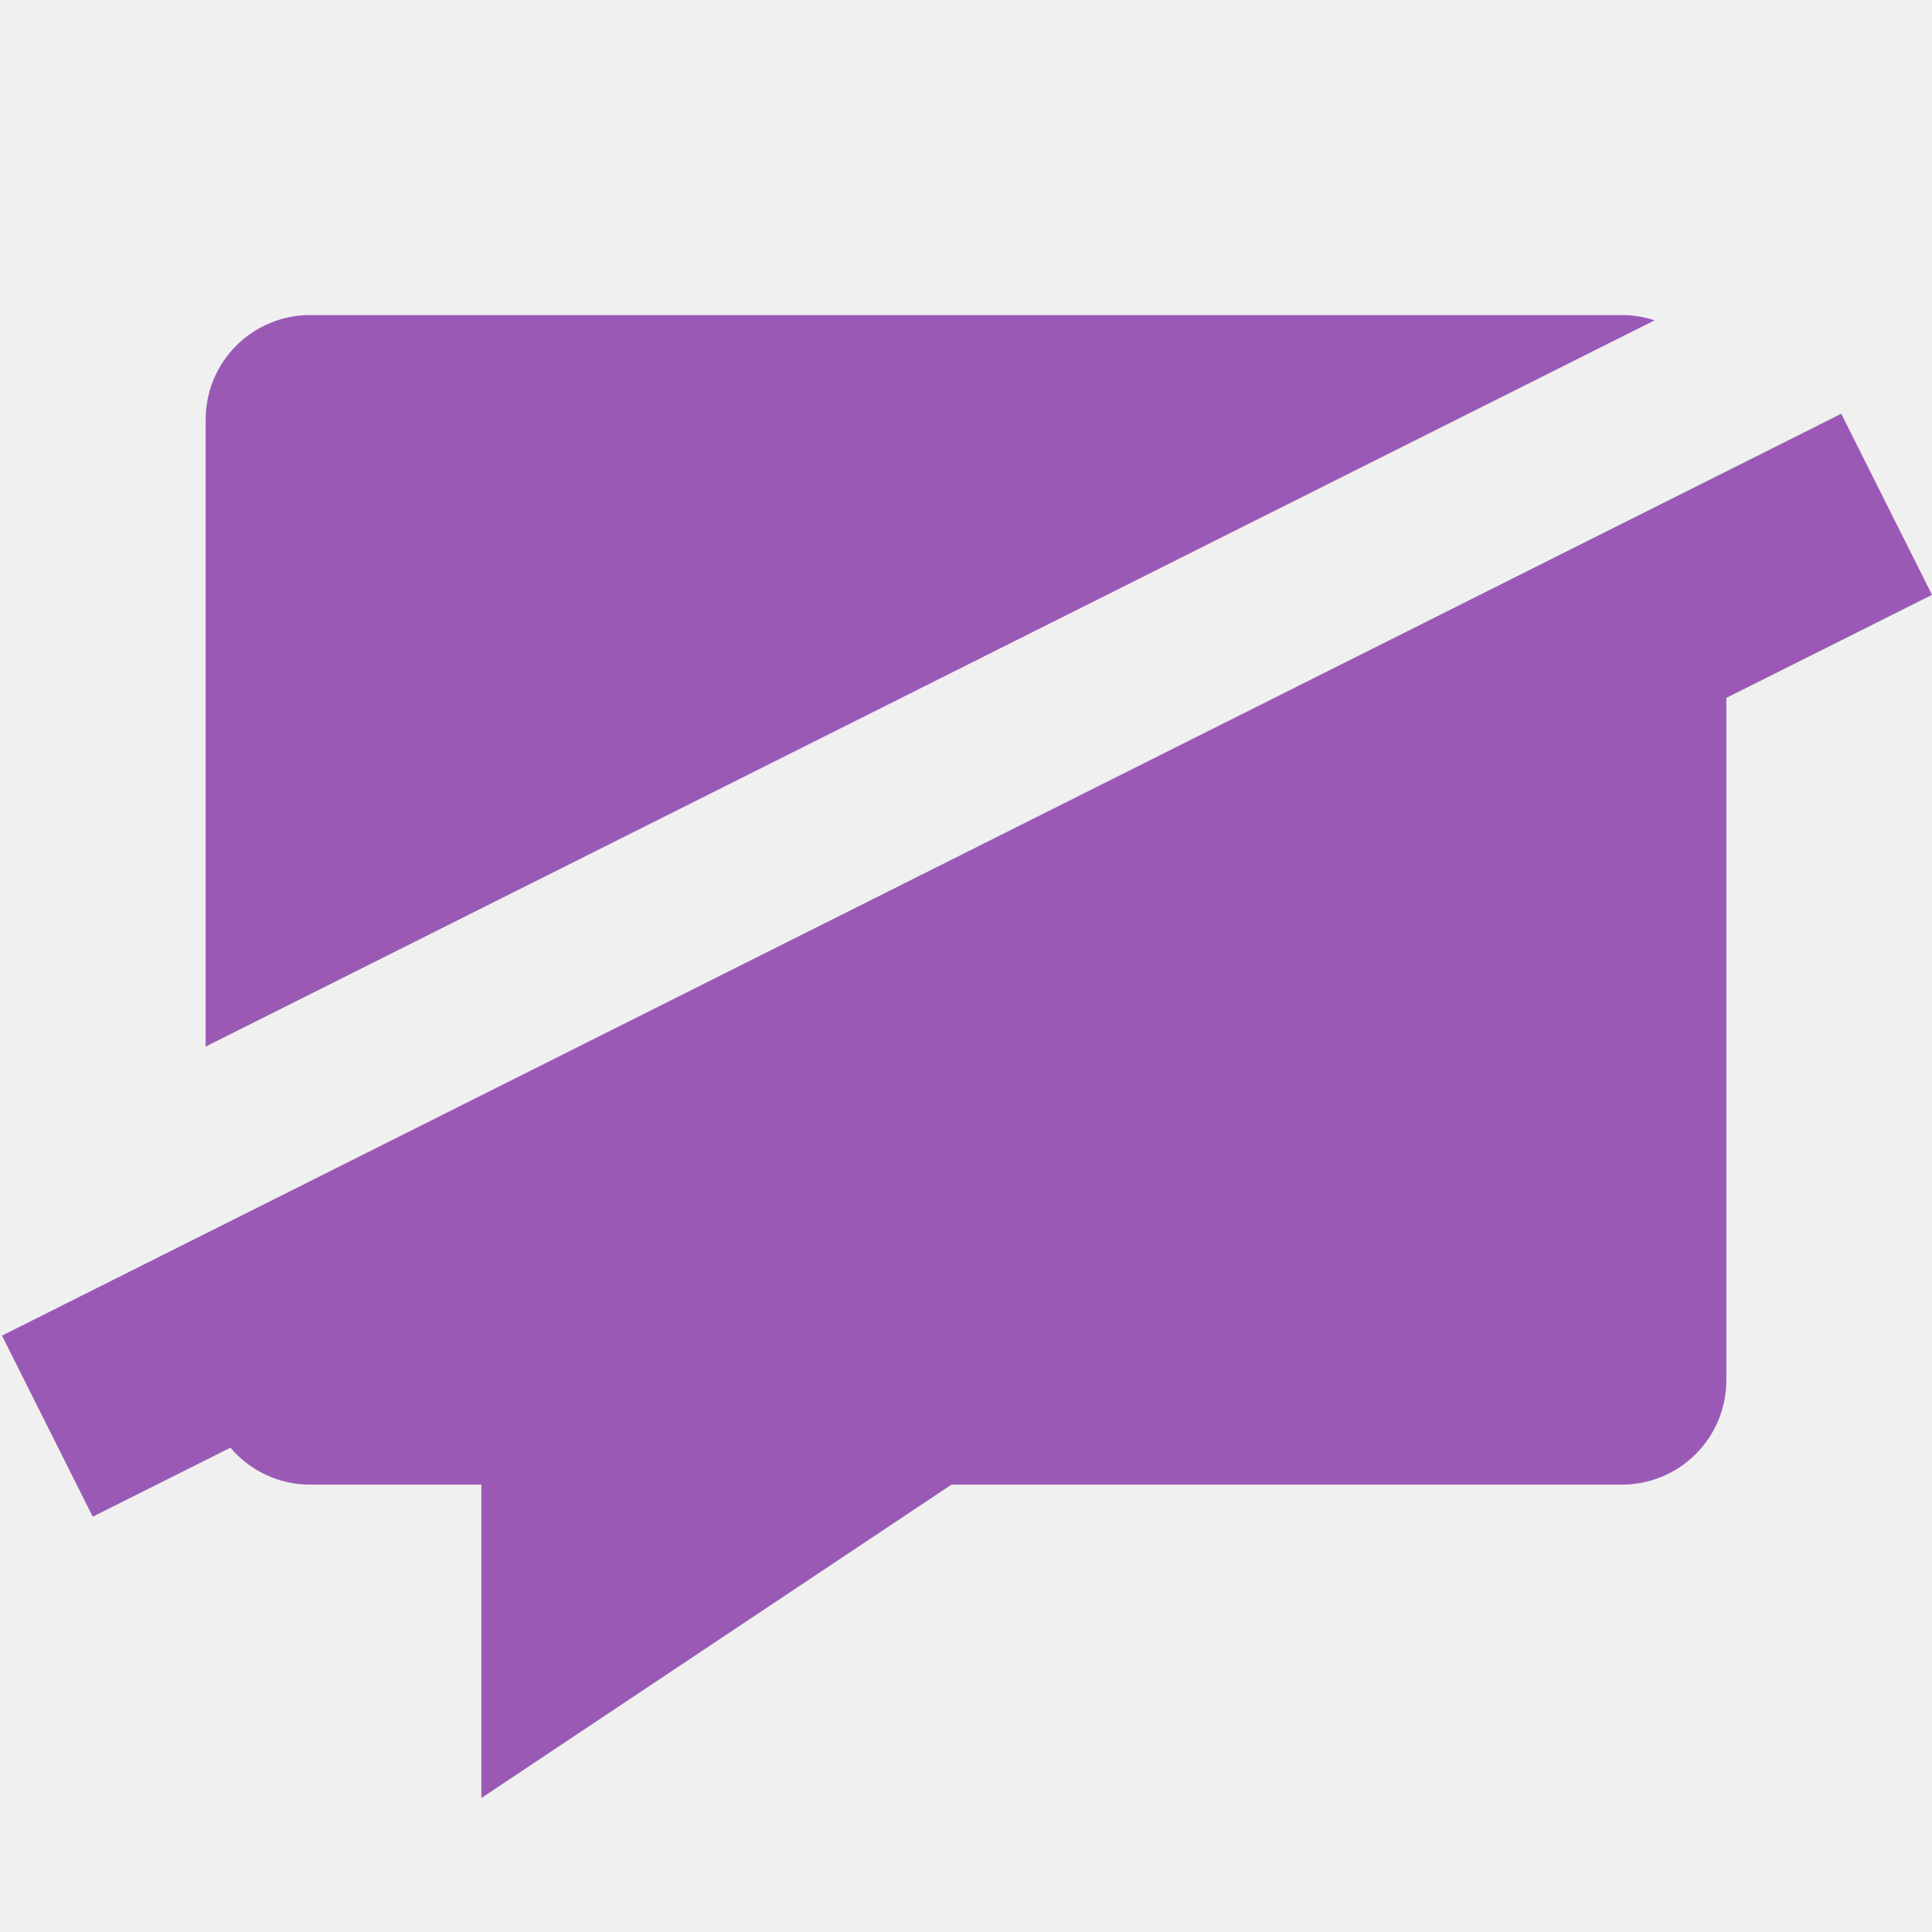
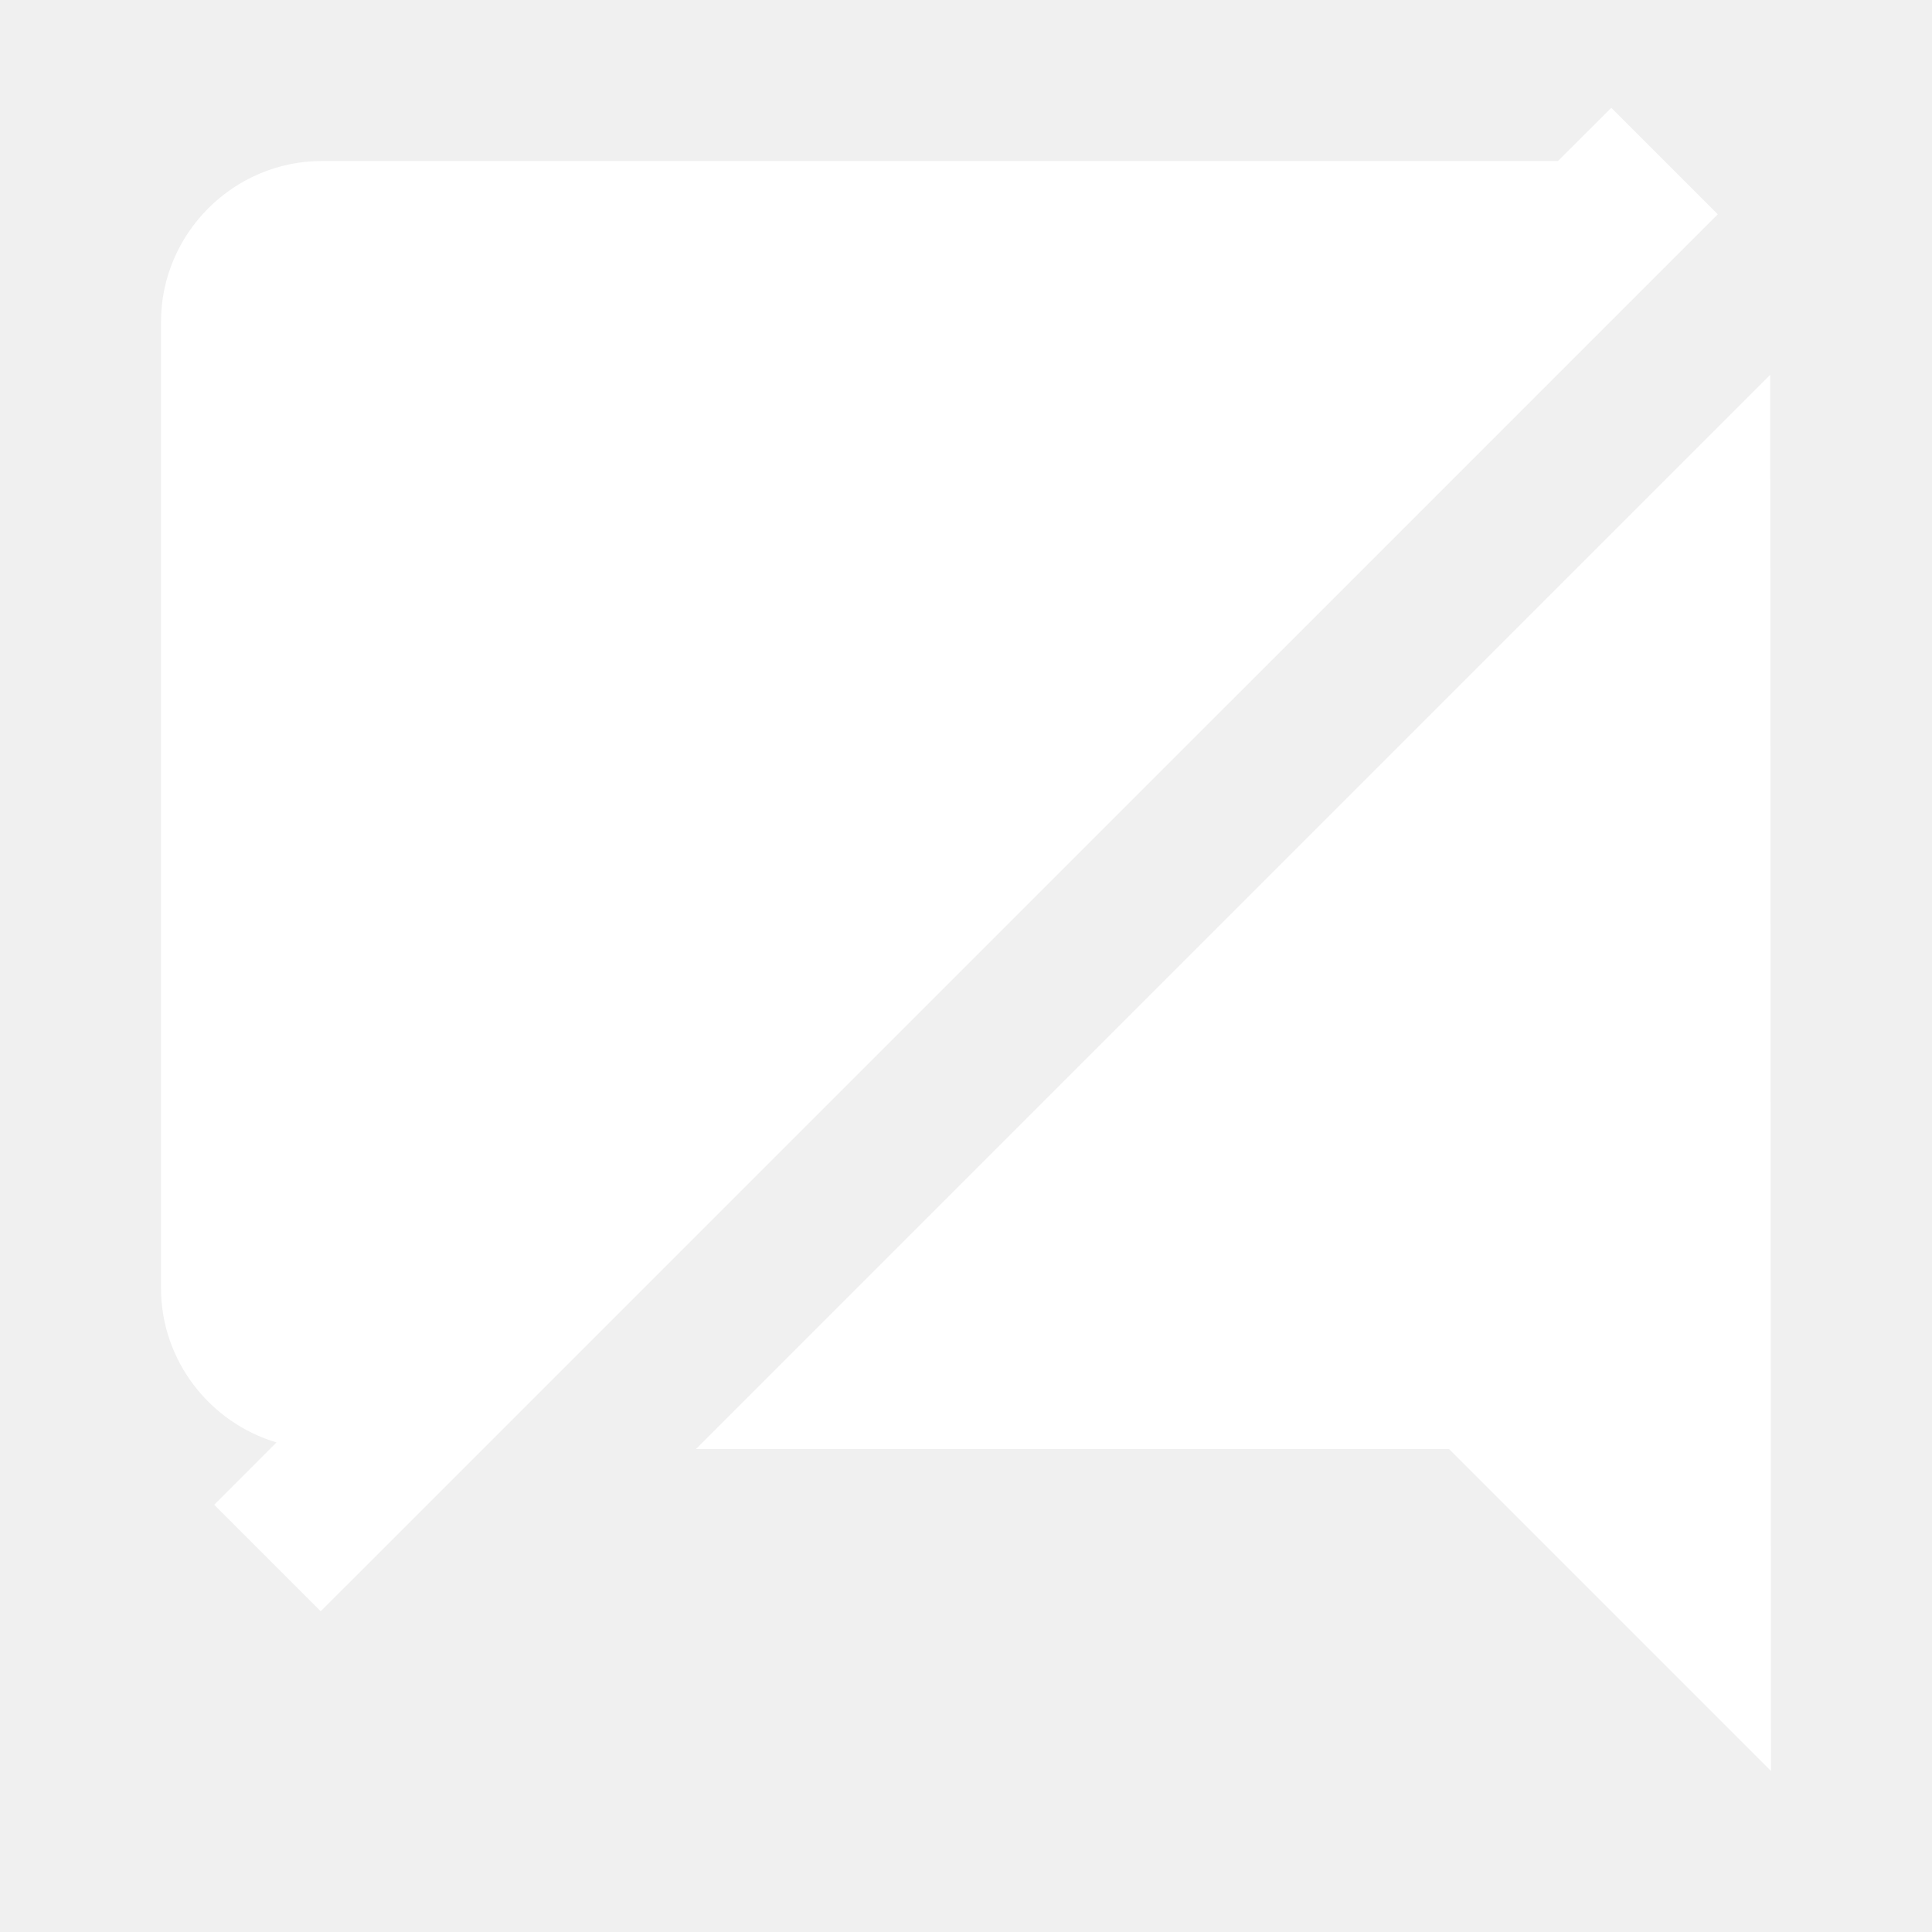
- <svg xmlns="http://www.w3.org/2000/svg" version="1.1" id="Layer_1" x="0px" y="0px" width="512px" height="512px" viewBox="0 0 512 512" enable-background="new 0 0 512 512" xml:space="preserve">
-   <path fill="#9B59B6" d="M438.5,84.89l-384,192.46V111.19c0-15.31,12.38-27.69,27.69-27.69h347.62  C432.85,83.5,435.77,83.99,438.5,84.89z" />
-   <path fill="#9B59B6" d="M457.5,184.95v180.8c0,15.3-12.38,27.69-27.69,27.69H252.16l-124.6,83.06v-83.06H82.19  c-8.48,0-16.06-3.8-21.12-9.79l-36.49,18.29L0.73,354.36l-0.21-0.41l487.43-244.3l24.05,48L457.5,184.95z" />
-   <path fill="#9B59B6" d="M61.07,383.65" />
+ <svg xmlns="http://www.w3.org/2000/svg" width="100%" height="100%" viewBox="0 0 24 24" version="1.1" xml:space="preserve" style="fill-rule:evenodd;clip-rule:evenodd;stroke-linejoin:round;stroke-miterlimit:1.414;">
+   <path d="M0,0l24,0l0,24l-24,0l0,-24Z" style="fill:none;" />
+   <path d="M22,22l-4,-4l-9.354,0l13.344,-13.344l0.01,17.344Zm-2.646,-20l0.662,-0.661l1.323,1.323l-17.355,17.354l-1.323,-1.323l0.774,-0.775c-0.827,-0.245 -1.435,-1.014 -1.435,-1.918l0,-12c0,-1.1 0.9,-2 2,-2l15.354,0Z" style="fill:#fff;" />
</svg>
